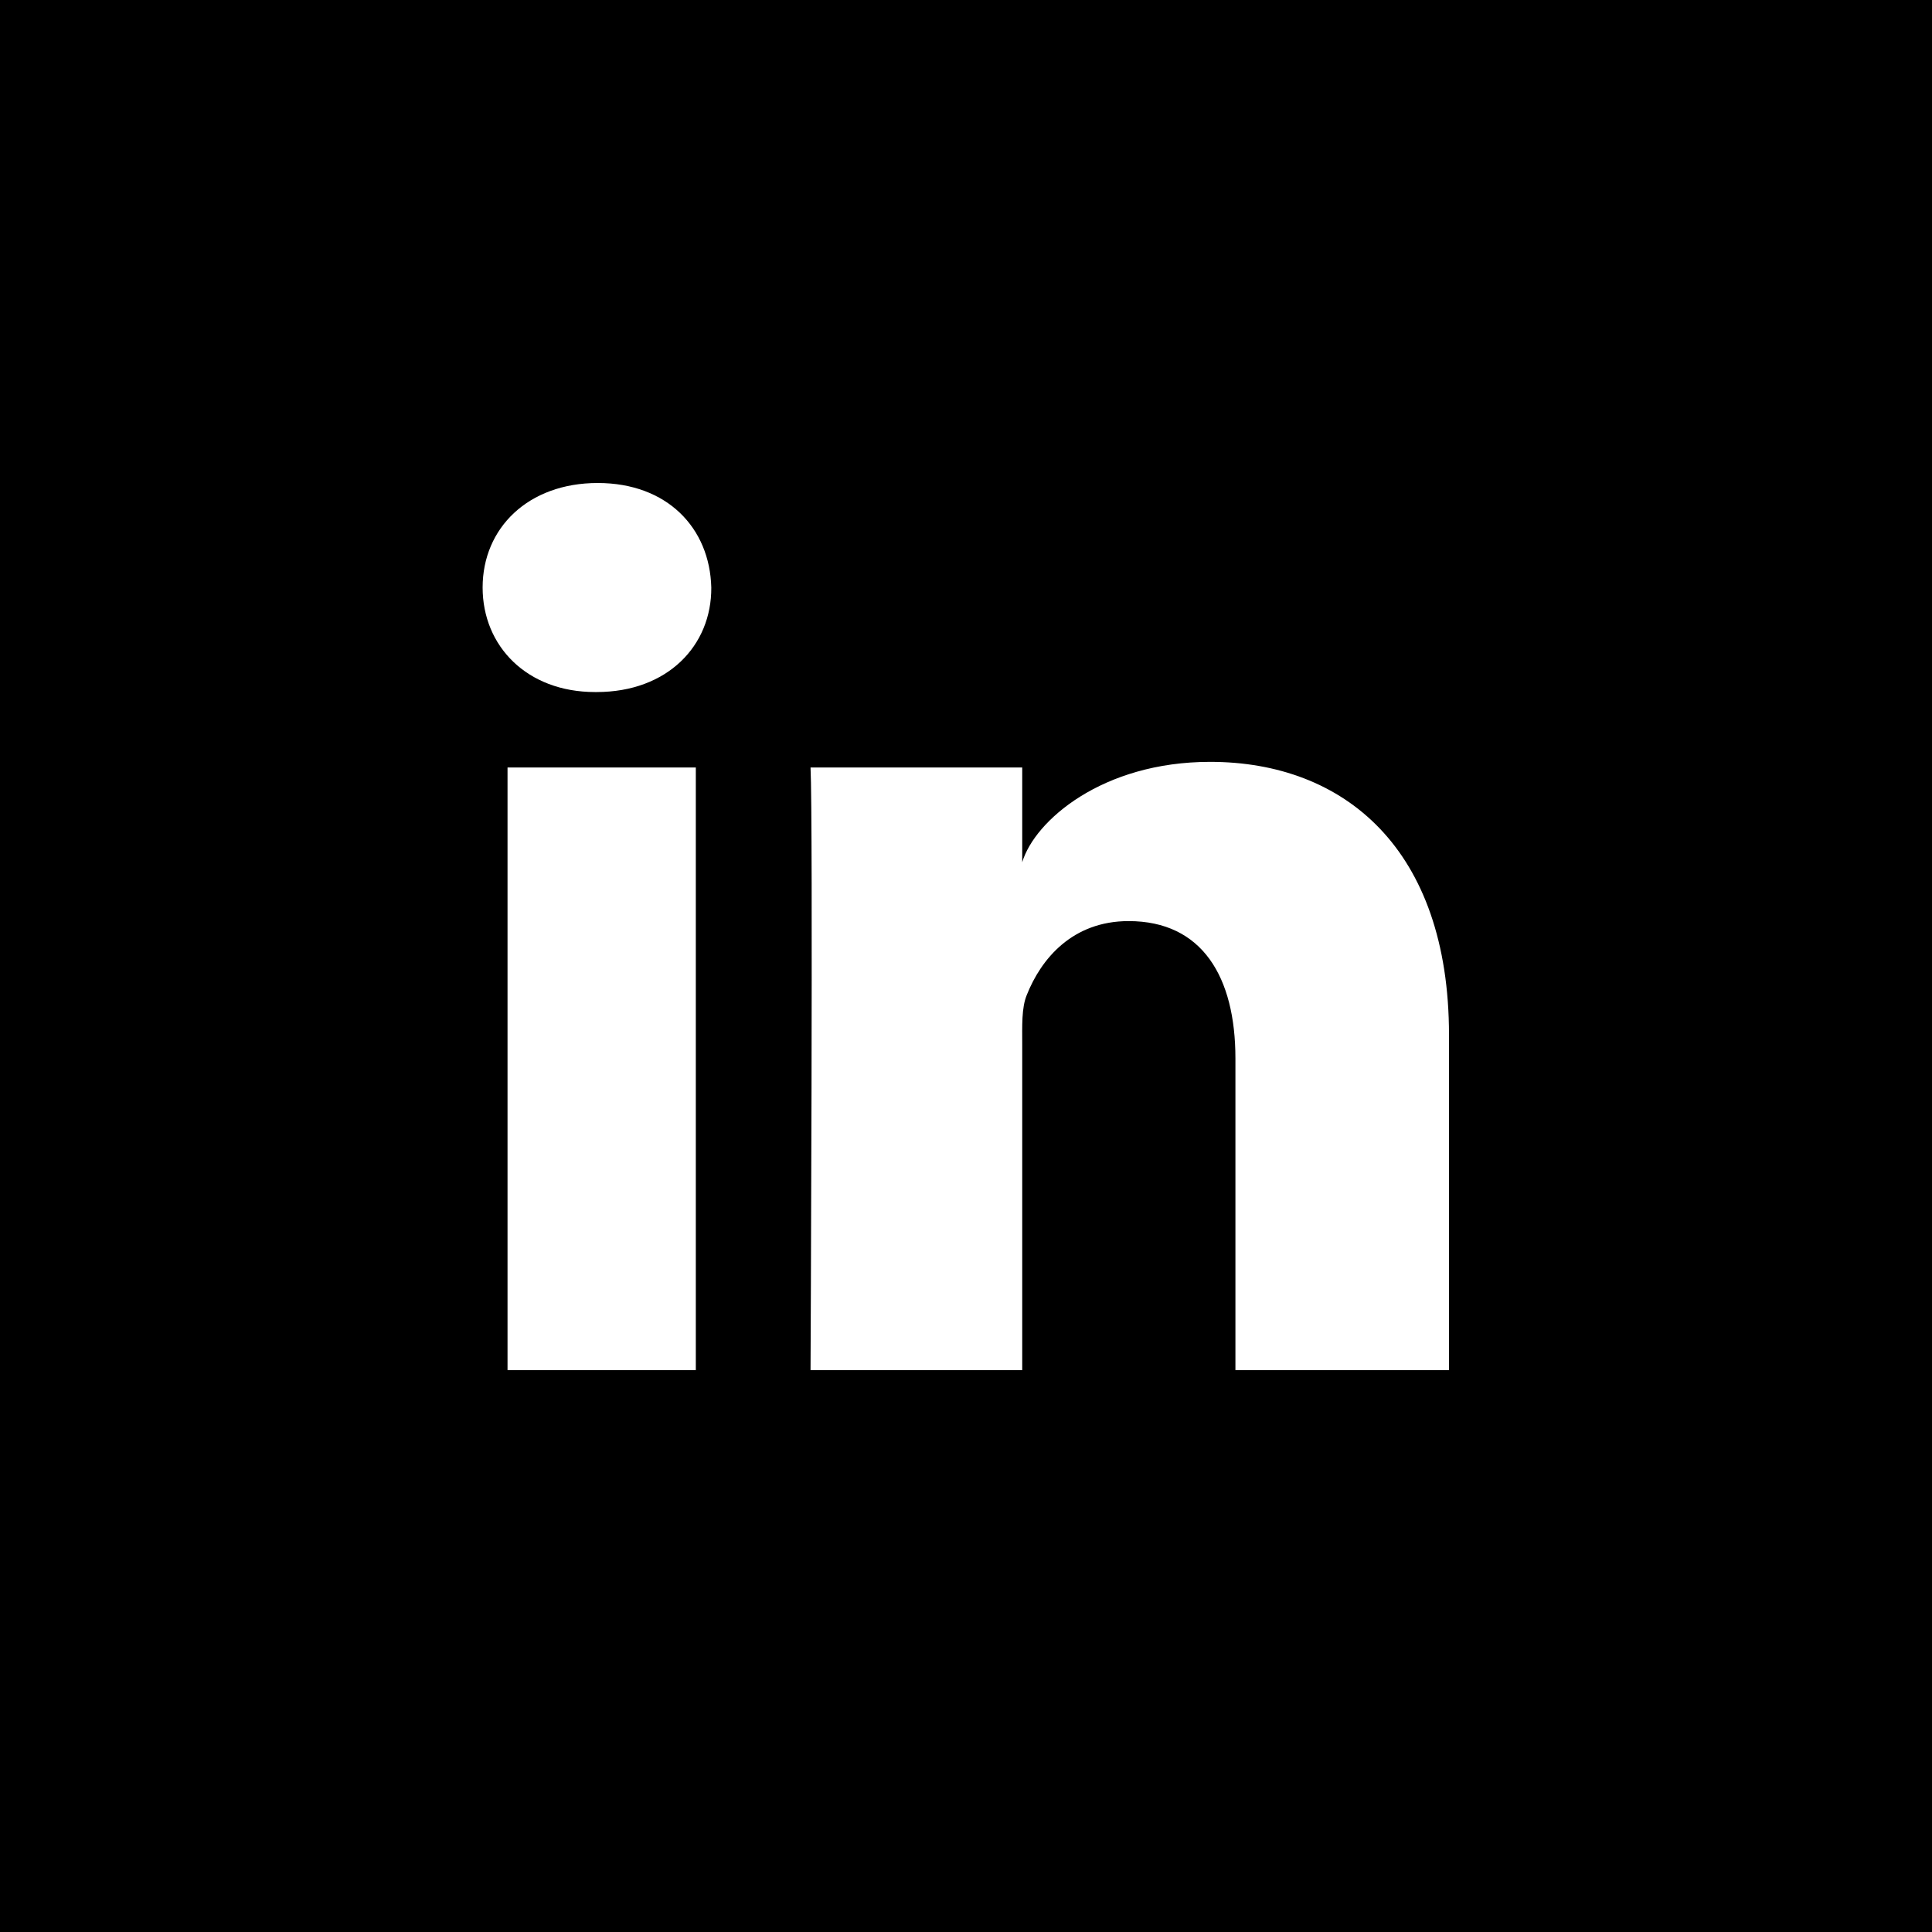
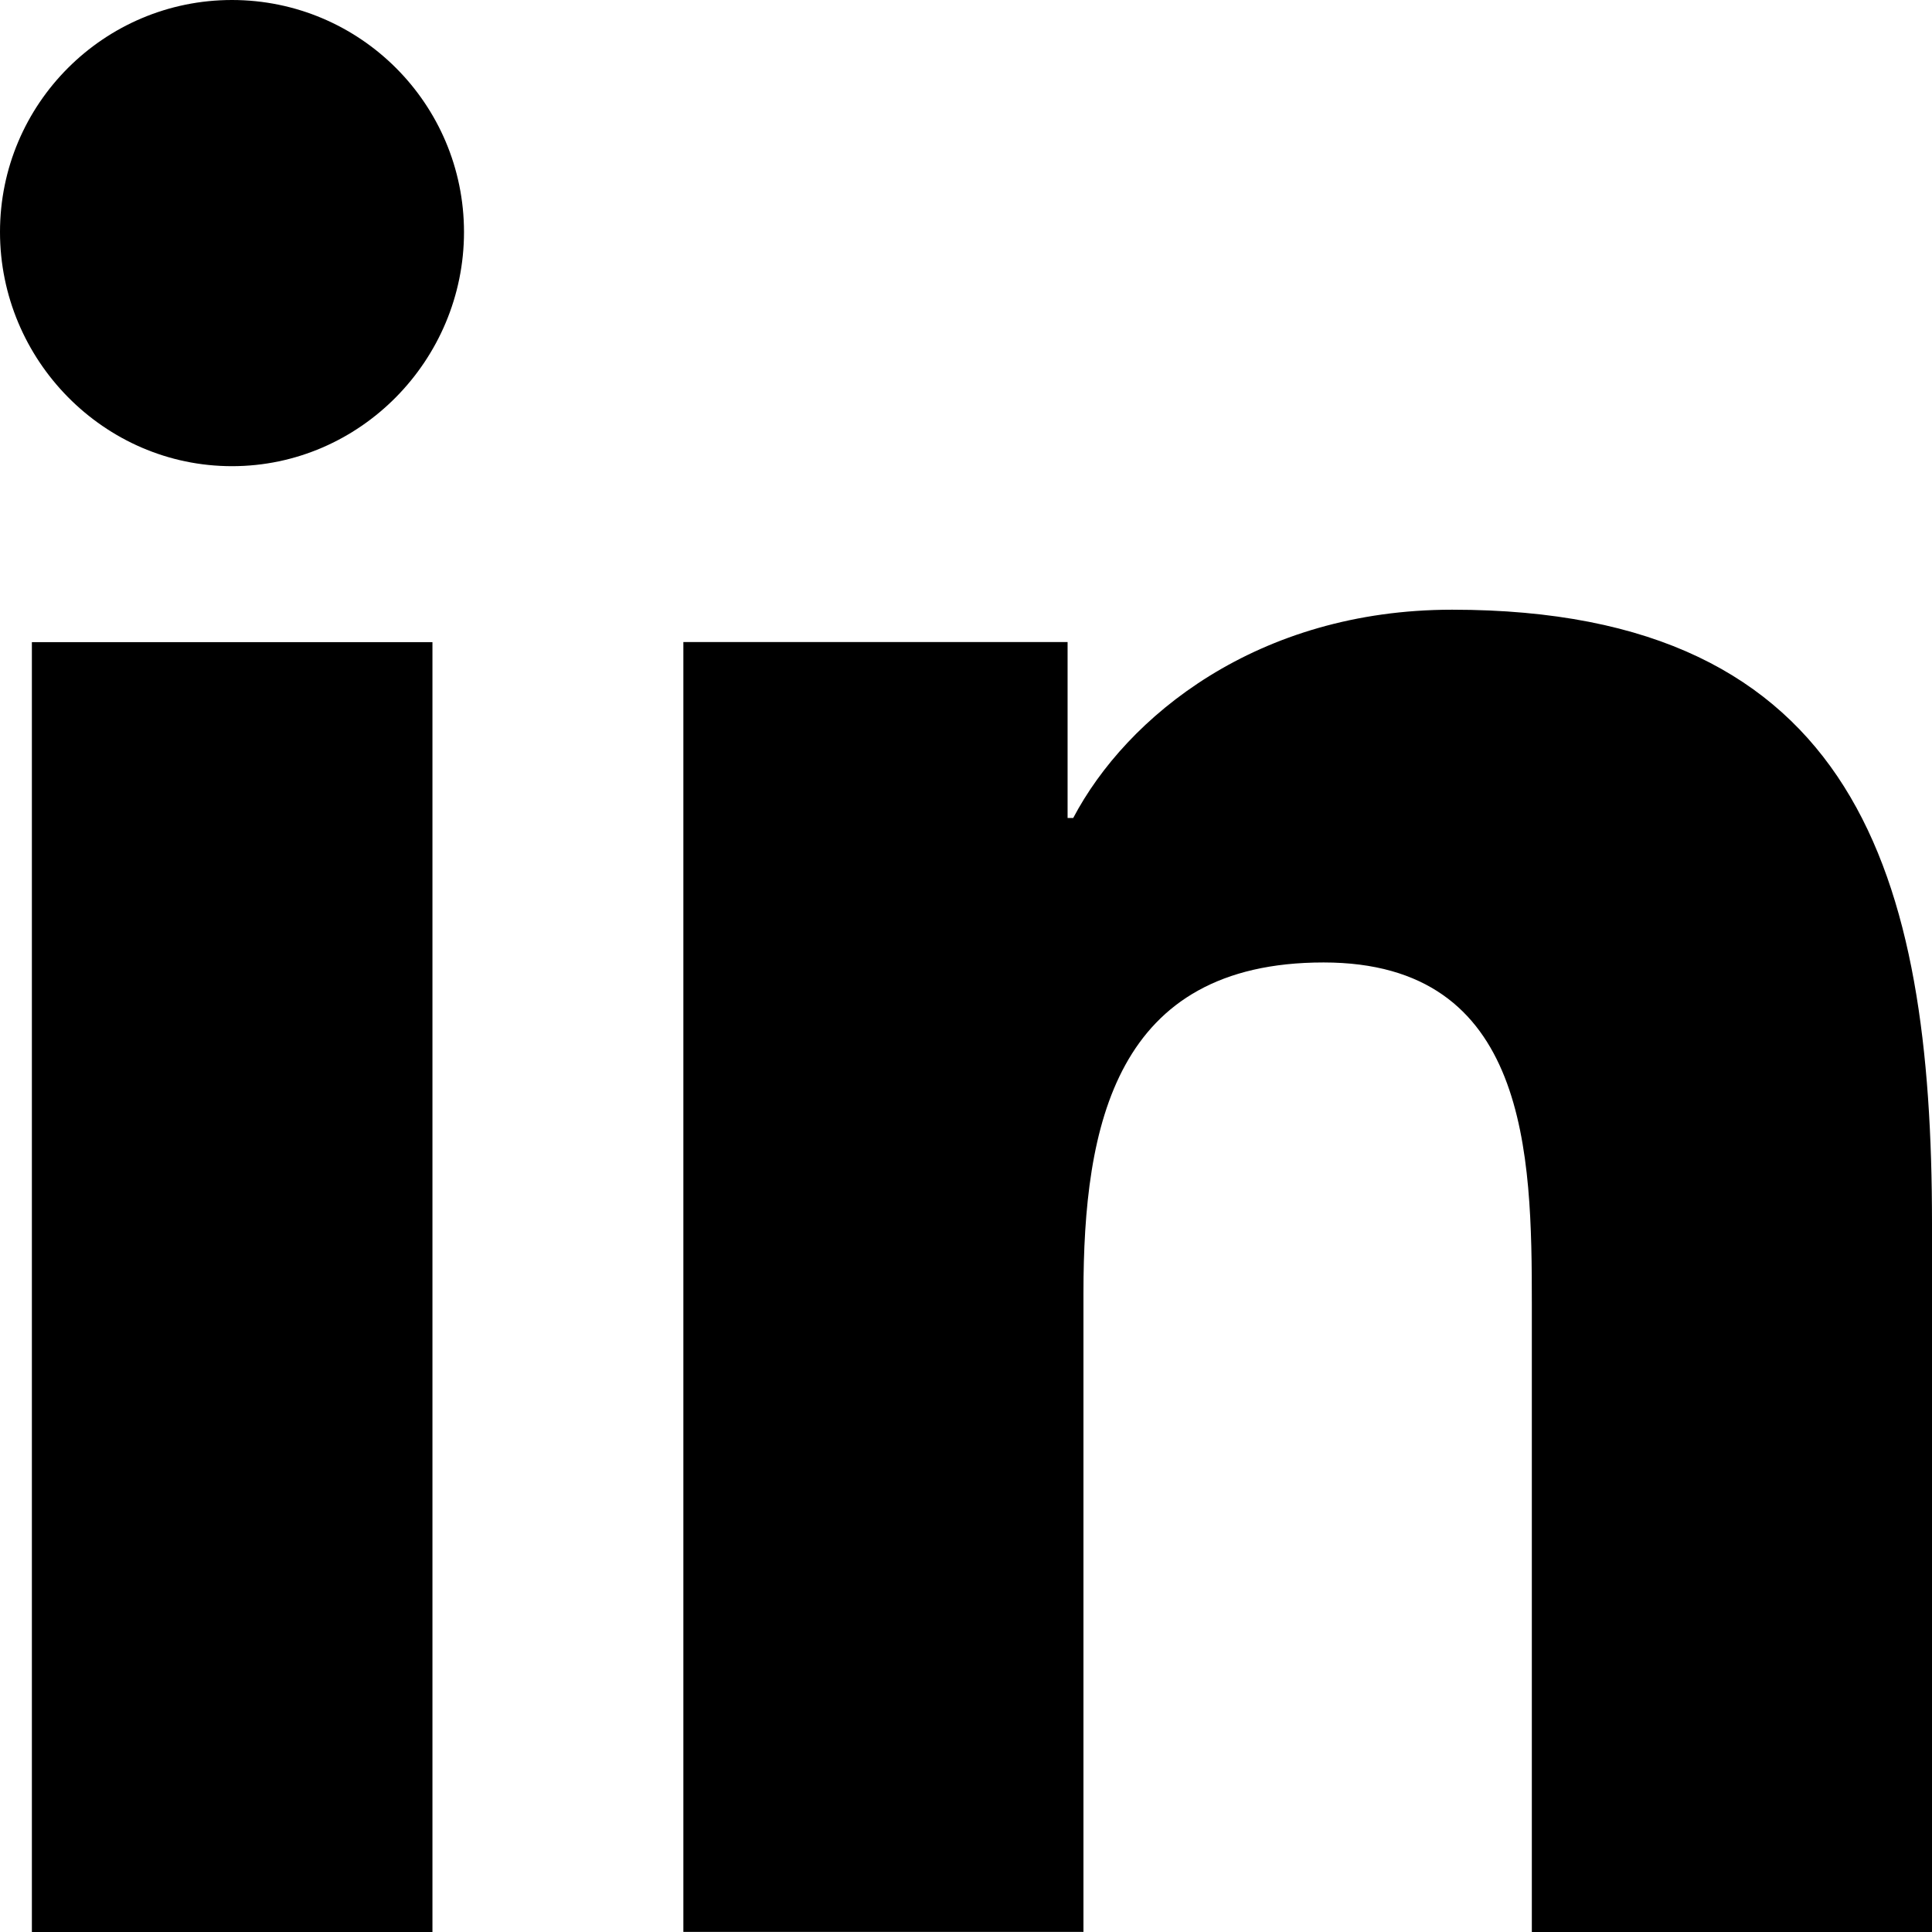
- <svg xmlns="http://www.w3.org/2000/svg" fill="#000000" height="800px" width="800px" version="1.1" id="Layer_1" viewBox="-143 145 512 512" xml:space="preserve">
-   <path d="M-143,145v512h512V145H-143z M41.4,508.1H-8.5V348.4h49.9V508.1z M15.1,328.4h-0.4c-18.1,0-29.8-12.2-29.8-27.7  c0-15.8,12.1-27.7,30.5-27.7c18.4,0,29.7,11.9,30.1,27.7C45.6,316.1,33.9,328.4,15.1,328.4z M241,508.1h-56.6v-82.6  c0-21.6-8.8-36.4-28.3-36.4c-14.9,0-23.2,10-27,19.6c-1.4,3.4-1.2,8.2-1.2,13.1v86.3H71.8c0,0,0.7-146.4,0-159.7h56.1v25.1  c3.3-11,21.2-26.6,49.8-26.6c35.5,0,63.3,23,63.3,72.4V508.1z" />
+ <svg xmlns="http://www.w3.org/2000/svg" version="1.1" x="0" y="0" viewBox="0 0 24 24" style="enable-background:new 0 0 512 512" xml:space="preserve">
+   <g>
+     <path d="M23.994 24v-.001H24v-8.802c0-4.306-.927-7.623-5.961-7.623-2.42 0-4.044 1.328-4.707 2.587h-.07V7.976H8.489v16.023h4.97v-7.934c0-2.089.396-4.109 2.983-4.109 2.549 0 2.587 2.384 2.587 4.243V24zM.396 7.977h4.976V24H.396zM2.882 0C1.291 0 0 1.291 0 2.882s1.291 2.909 2.882 2.909 2.882-1.318 2.882-2.909A2.884 2.884 0 0 0 2.882 0z" />
+   </g>
</svg>
